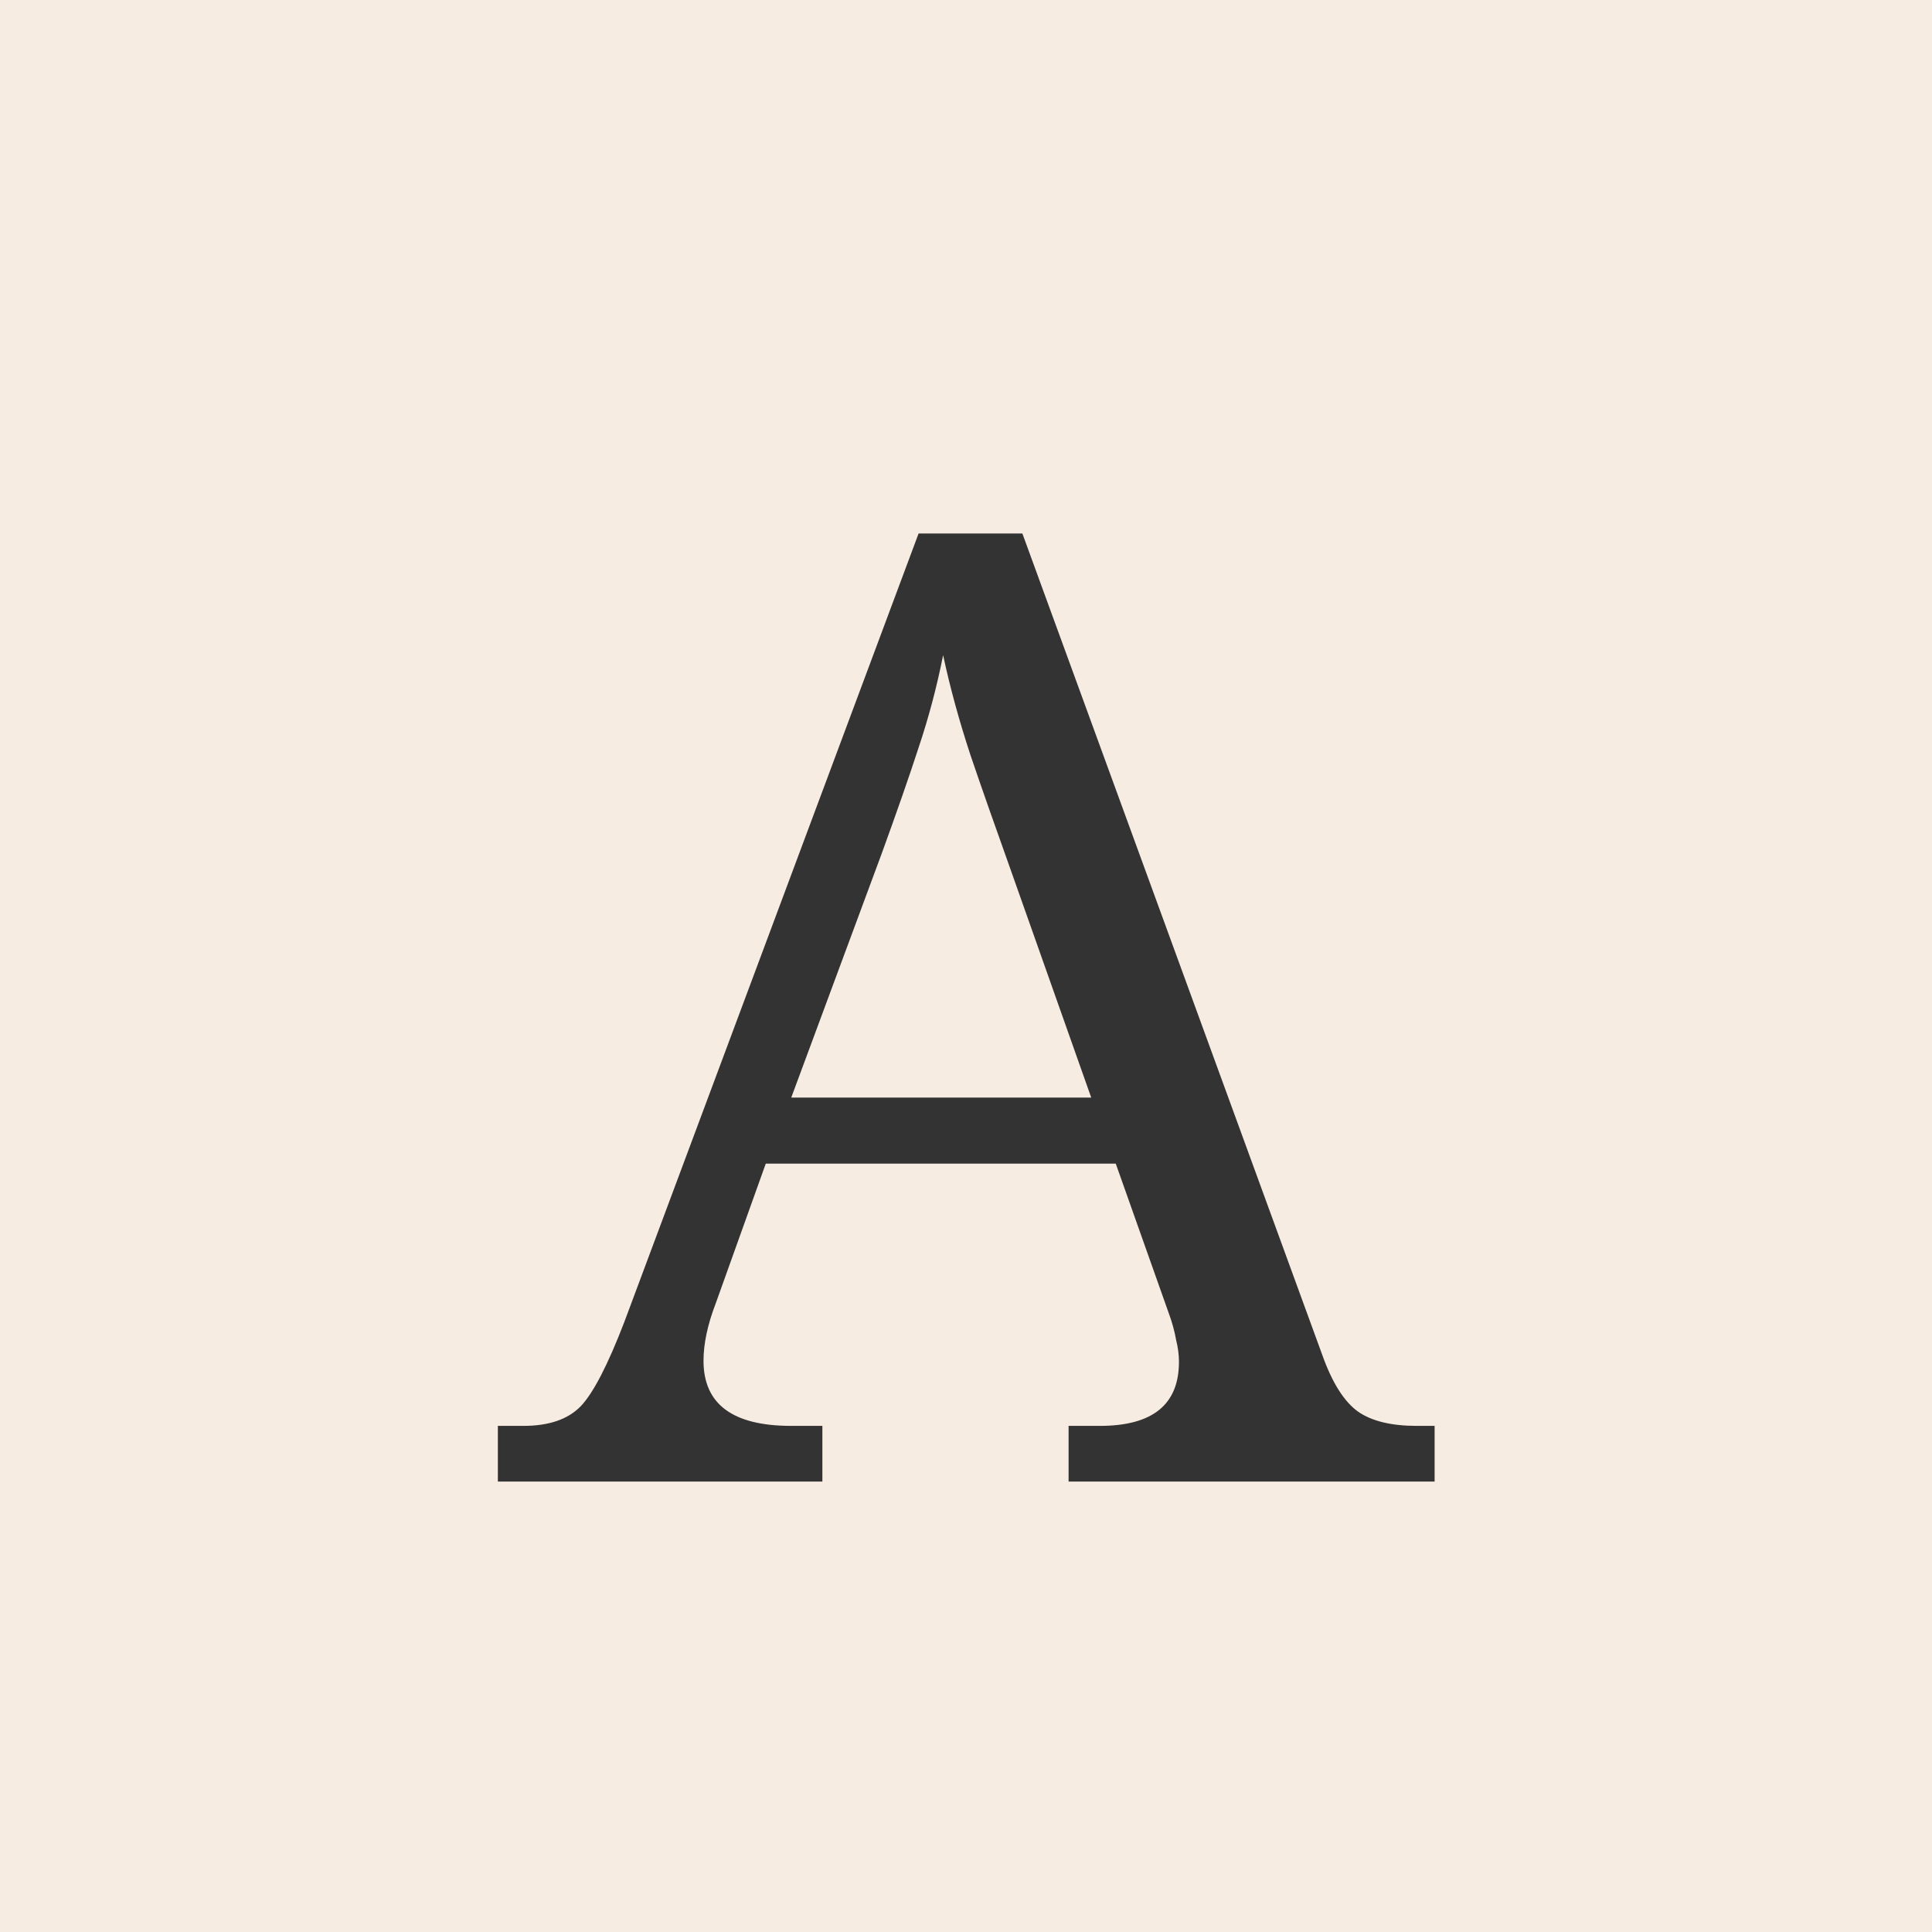
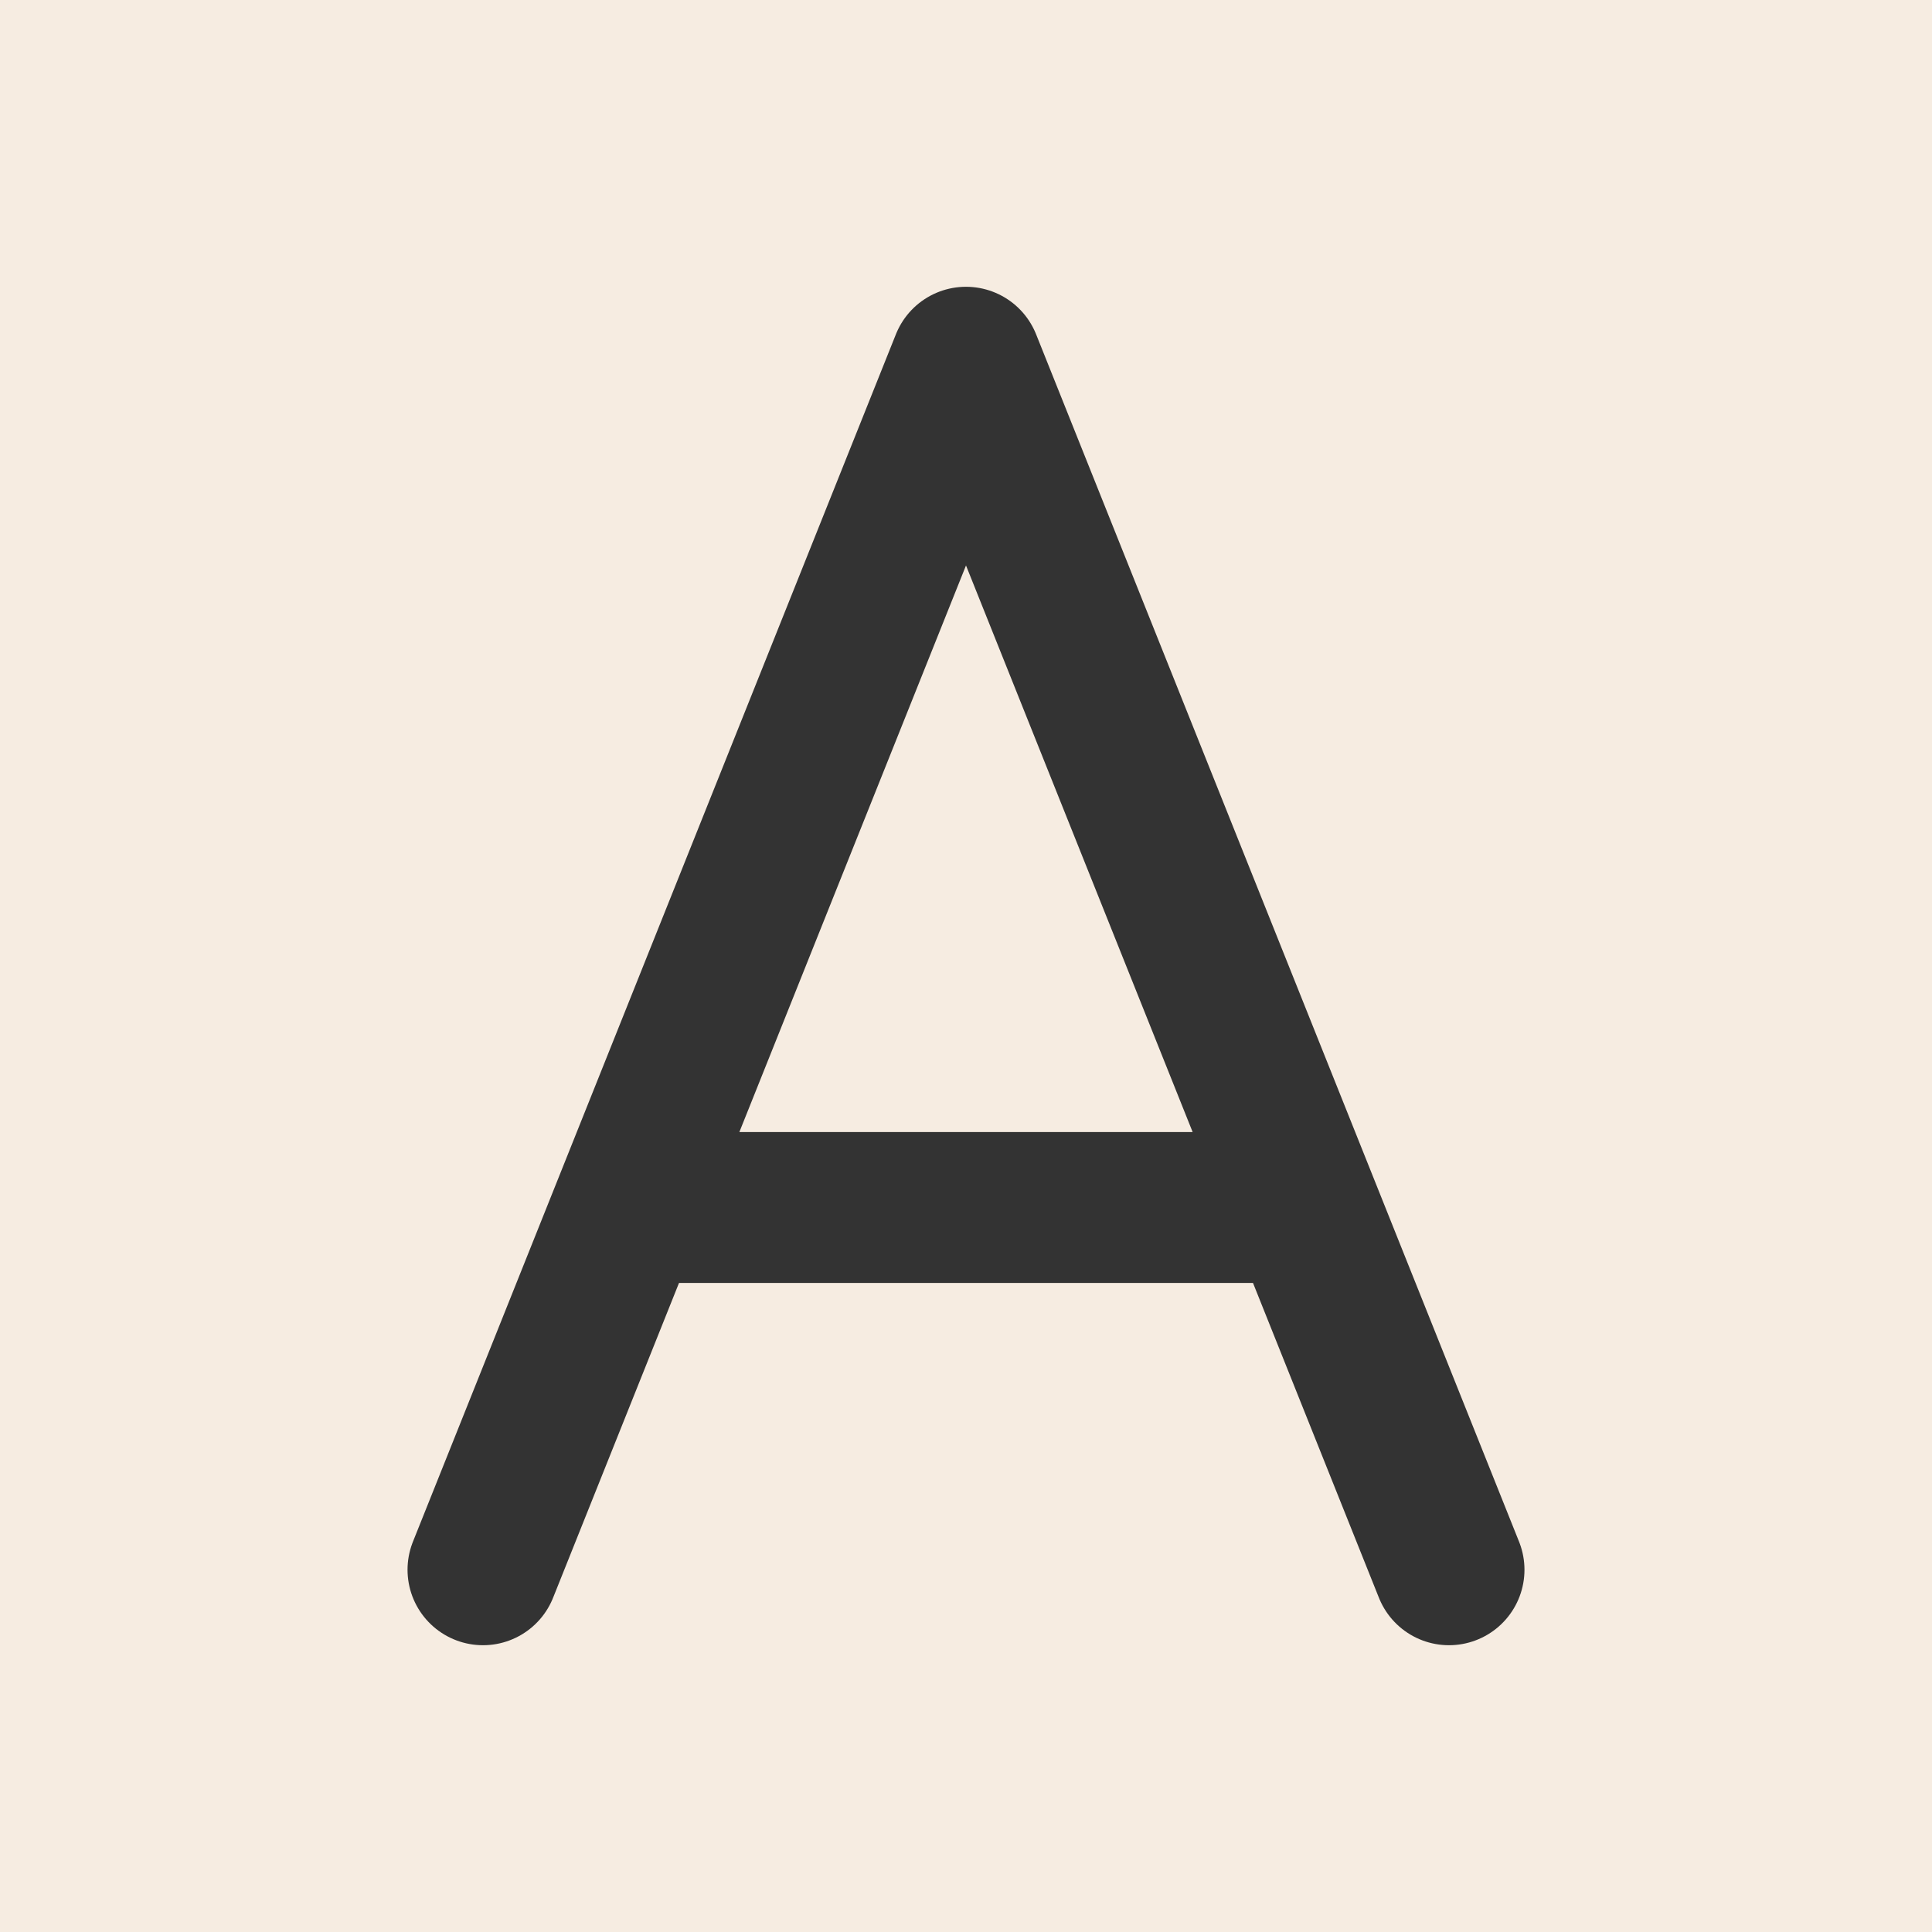
<svg xmlns="http://www.w3.org/2000/svg" viewBox="0 0 32 32">
  <rect width="32" height="32" fill="#F6ECE1" />
-   <text x="50%" y="50%" dominant-baseline="central" text-anchor="middle" font-family="Georgia, serif" font-size="22" fill="#333333">A</text>
+   <path d="M8 26 L16 6 L24 26 M11 20 L21 20" fill="none" stroke="#333333" stroke-width="2.5" stroke-linecap="round" stroke-linejoin="round" />
</svg>
